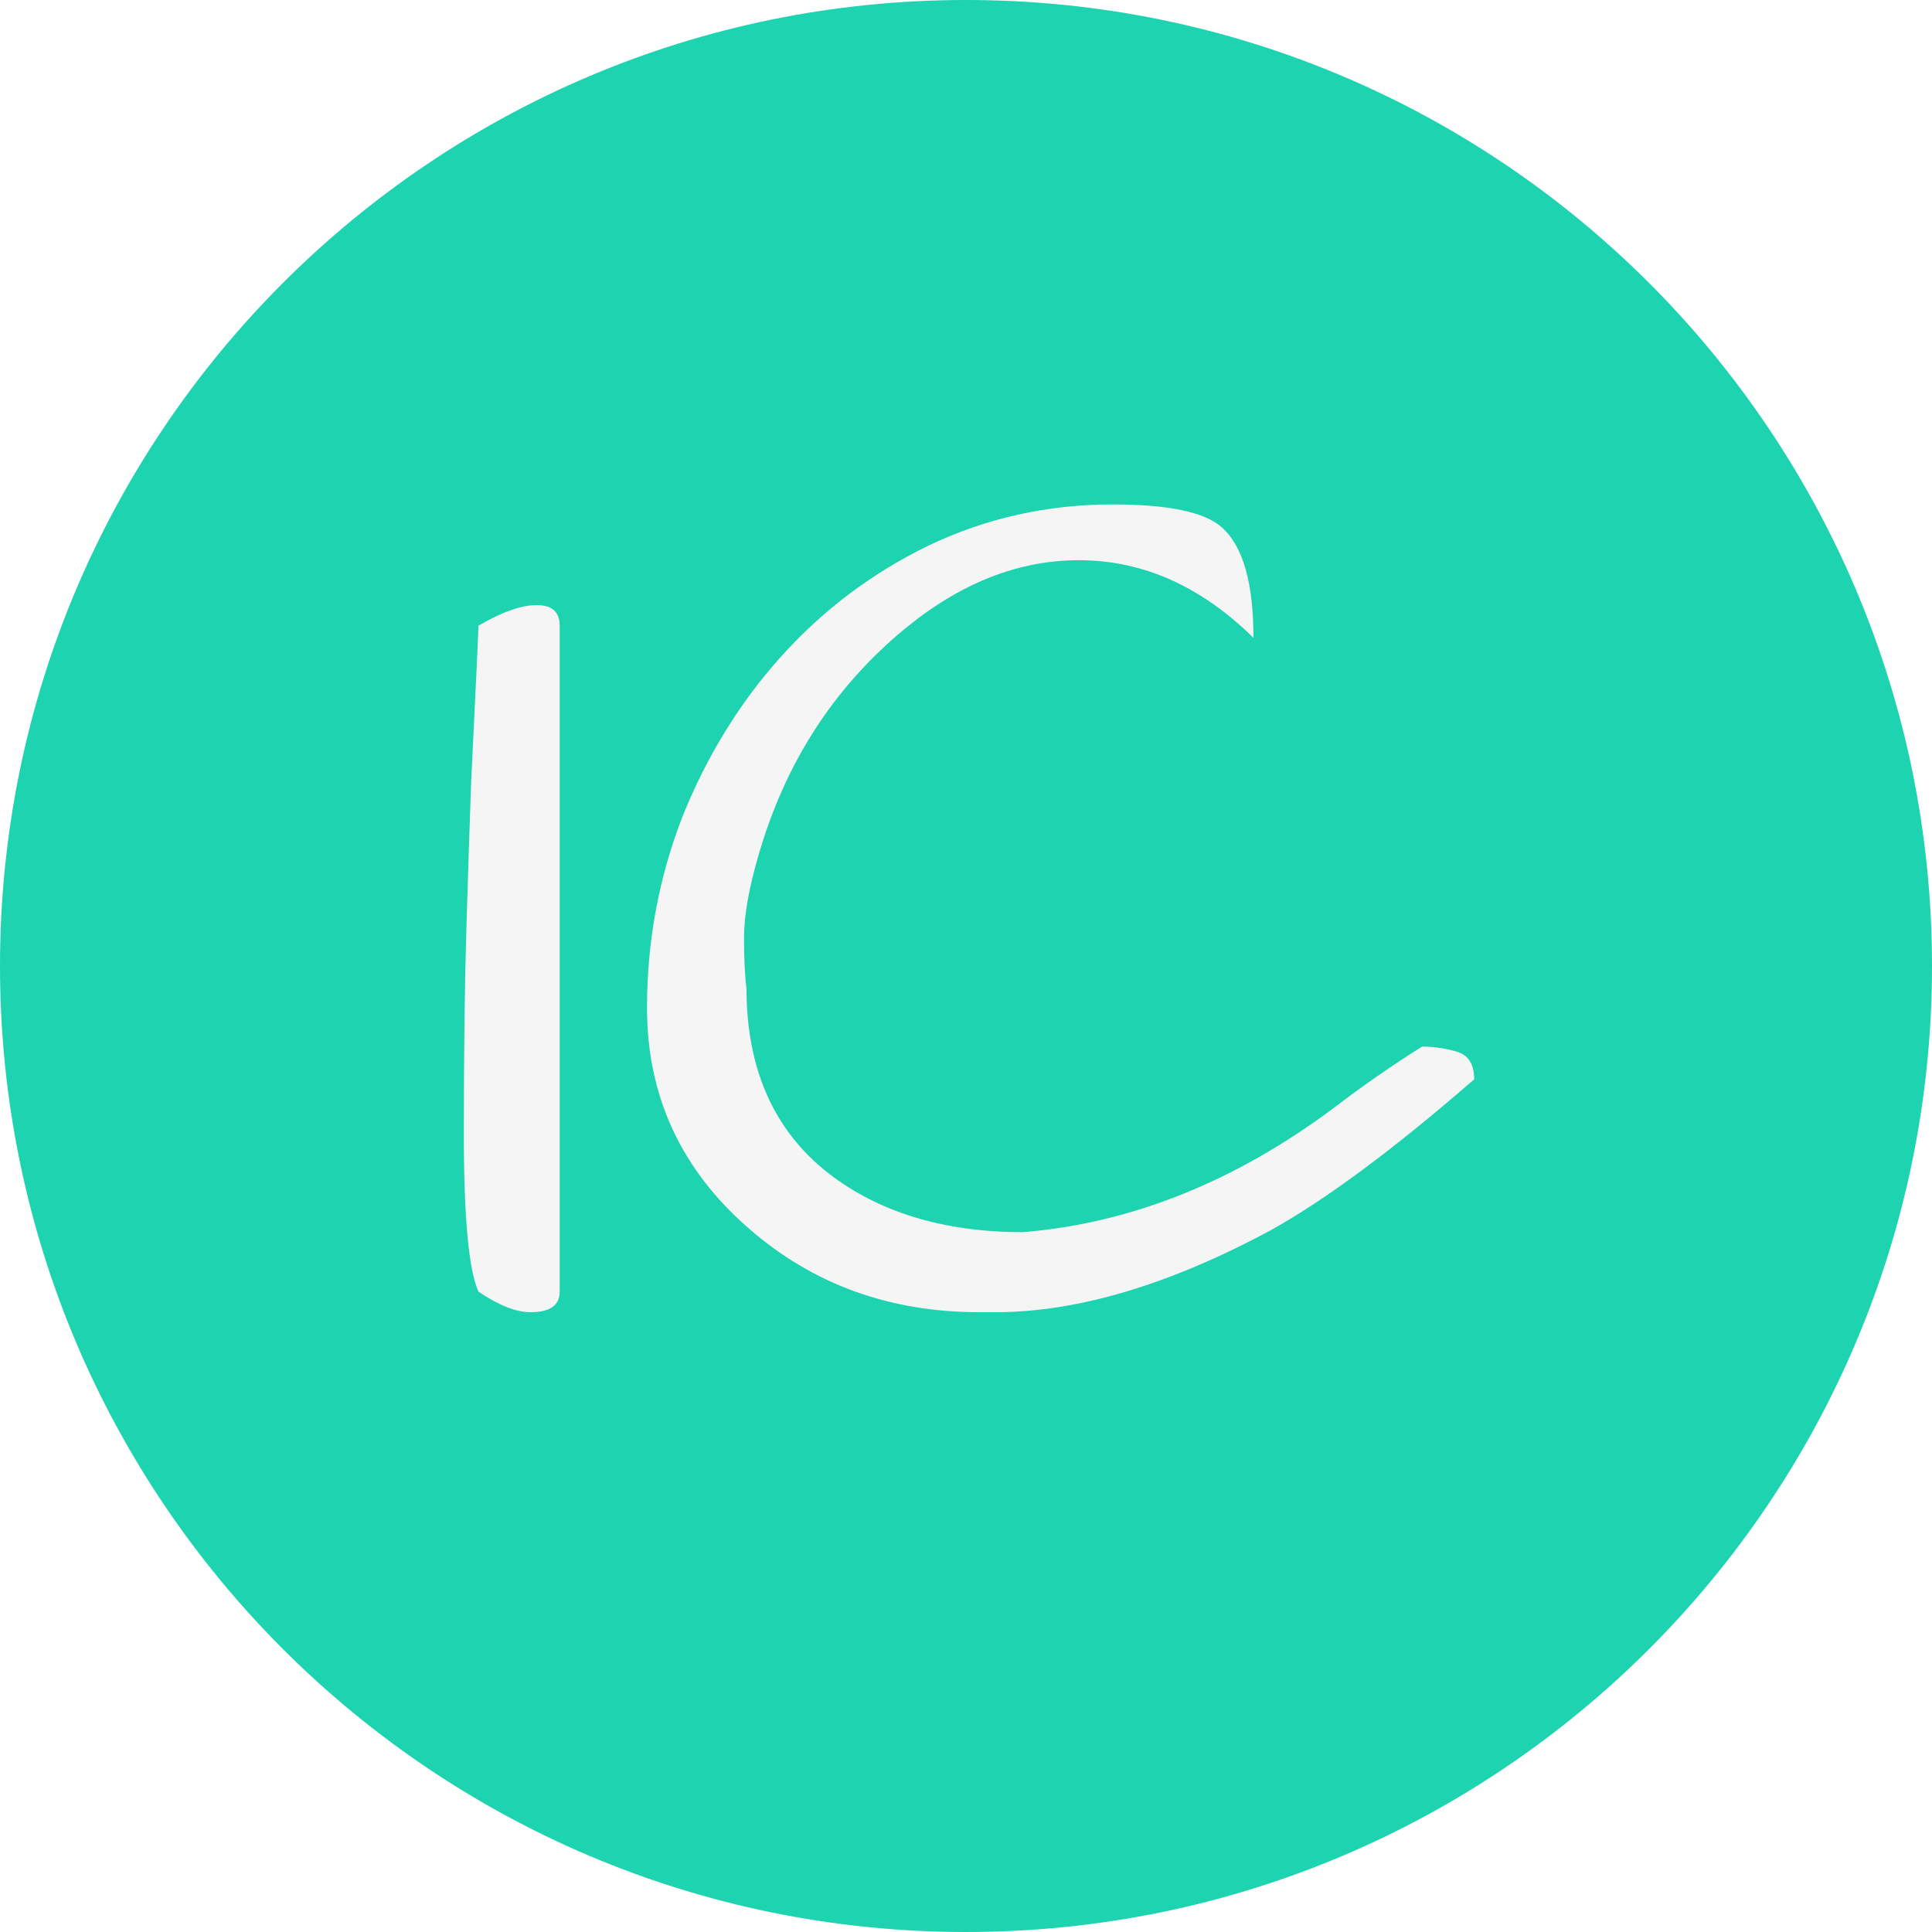
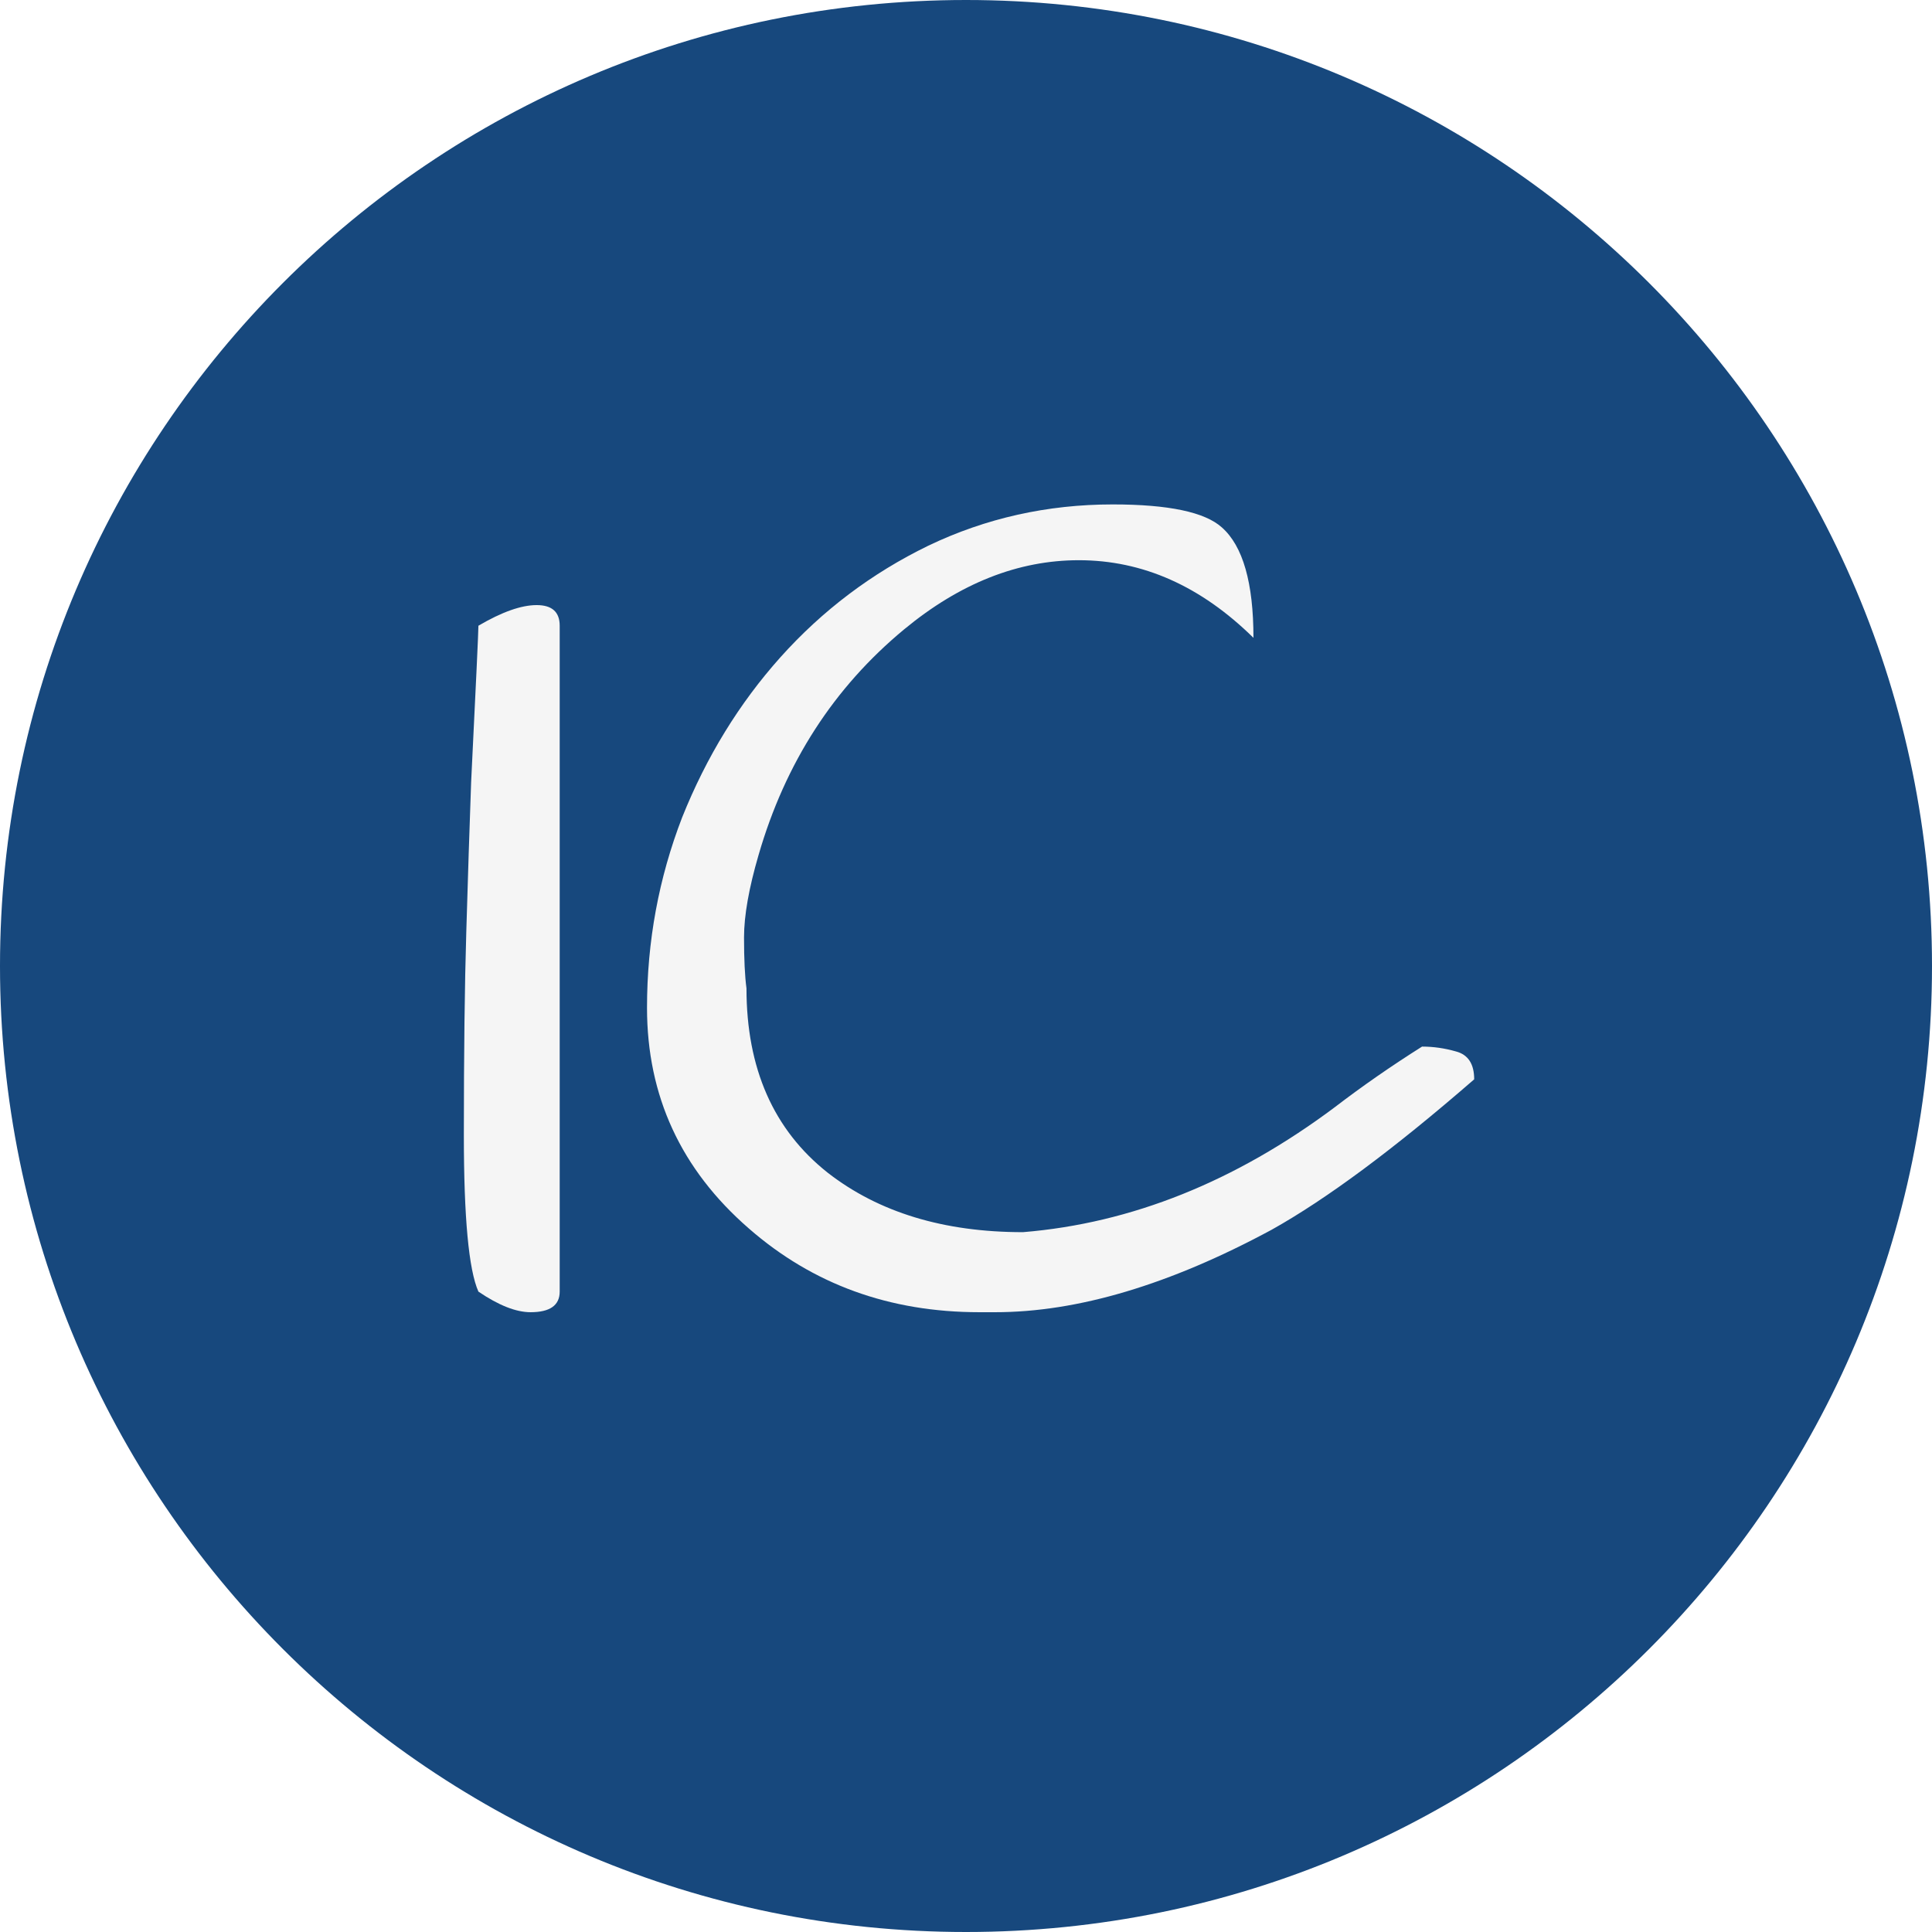
<svg xmlns="http://www.w3.org/2000/svg" width="56" height="56" viewBox="0 0 56 56" fill="none">
-   <circle cx="28" cy="28" r="28" fill="#1DD3B0" />
+   <circle cx="28" cy="28" r="28" fill="#17487D" />
  <path d="M16.223 37.438C16.223 37.836 15.941 38.035 15.379 38.035C14.957 38.035 14.453 37.836 13.867 37.438C13.586 36.805 13.445 35.293 13.445 32.902C13.445 30.512 13.469 28.543 13.516 26.996C13.562 25.426 13.609 23.984 13.656 22.672C13.797 19.812 13.867 18.301 13.867 18.137C14.547 17.738 15.109 17.539 15.555 17.539C16 17.539 16.223 17.738 16.223 18.137V37.438ZM36.332 18.488C34.809 16.988 33.121 16.238 31.27 16.238C29.512 16.238 27.824 16.906 26.207 18.242C24.168 19.93 22.762 22.109 21.988 24.781C21.707 25.742 21.566 26.539 21.566 27.172C21.566 27.805 21.59 28.297 21.637 28.648C21.637 30.969 22.422 32.75 23.992 33.992C25.469 35.141 27.355 35.715 29.652 35.715C32.793 35.457 35.805 34.25 38.688 32.094C39.484 31.484 40.328 30.898 41.219 30.336C41.547 30.336 41.875 30.383 42.203 30.477C42.555 30.57 42.73 30.84 42.73 31.285C40.41 33.301 38.453 34.754 36.859 35.645C33.906 37.238 31.234 38.035 28.844 38.035C28.68 38.035 28.527 38.035 28.387 38.035C25.785 38.035 23.559 37.227 21.707 35.609C19.738 33.898 18.754 31.766 18.754 29.211C18.754 27.289 19.094 25.449 19.773 23.691C20.477 21.934 21.426 20.387 22.621 19.051C23.84 17.691 25.27 16.613 26.91 15.816C28.574 15.02 30.355 14.621 32.254 14.621C33.871 14.621 34.926 14.844 35.418 15.289C36.027 15.828 36.332 16.895 36.332 18.488Z" fill="#F5F5F5" />
</svg>
